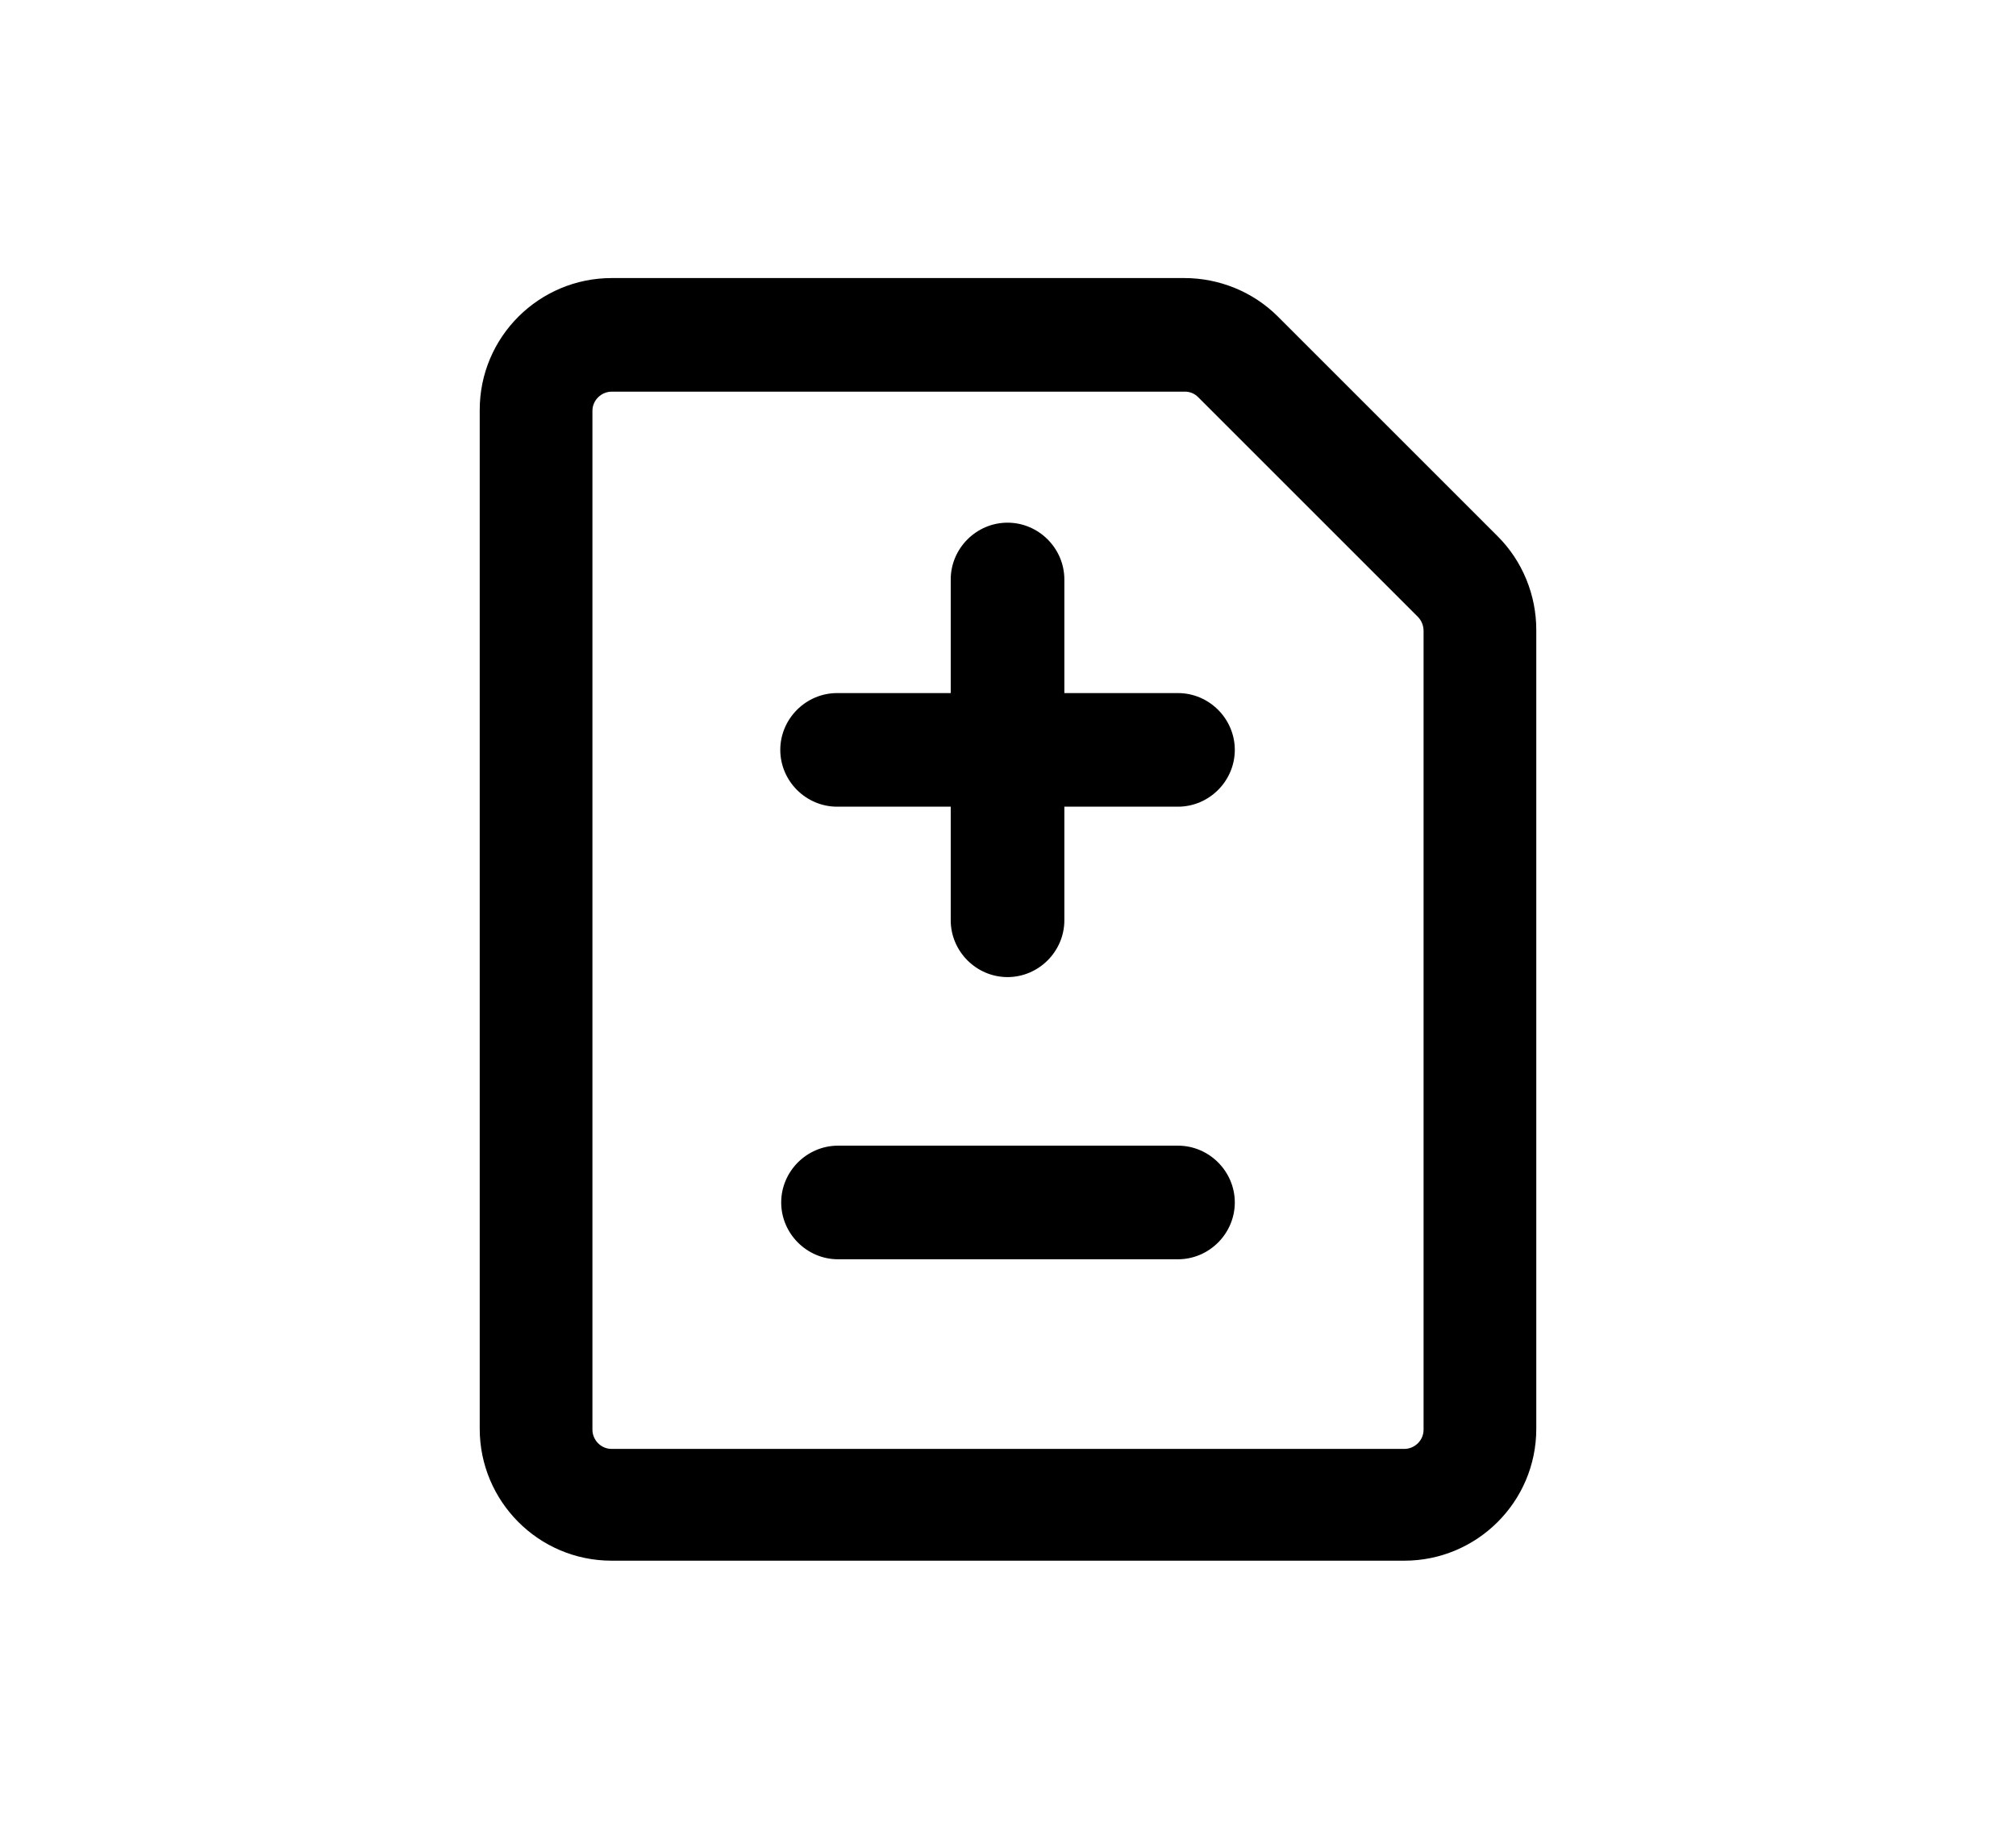
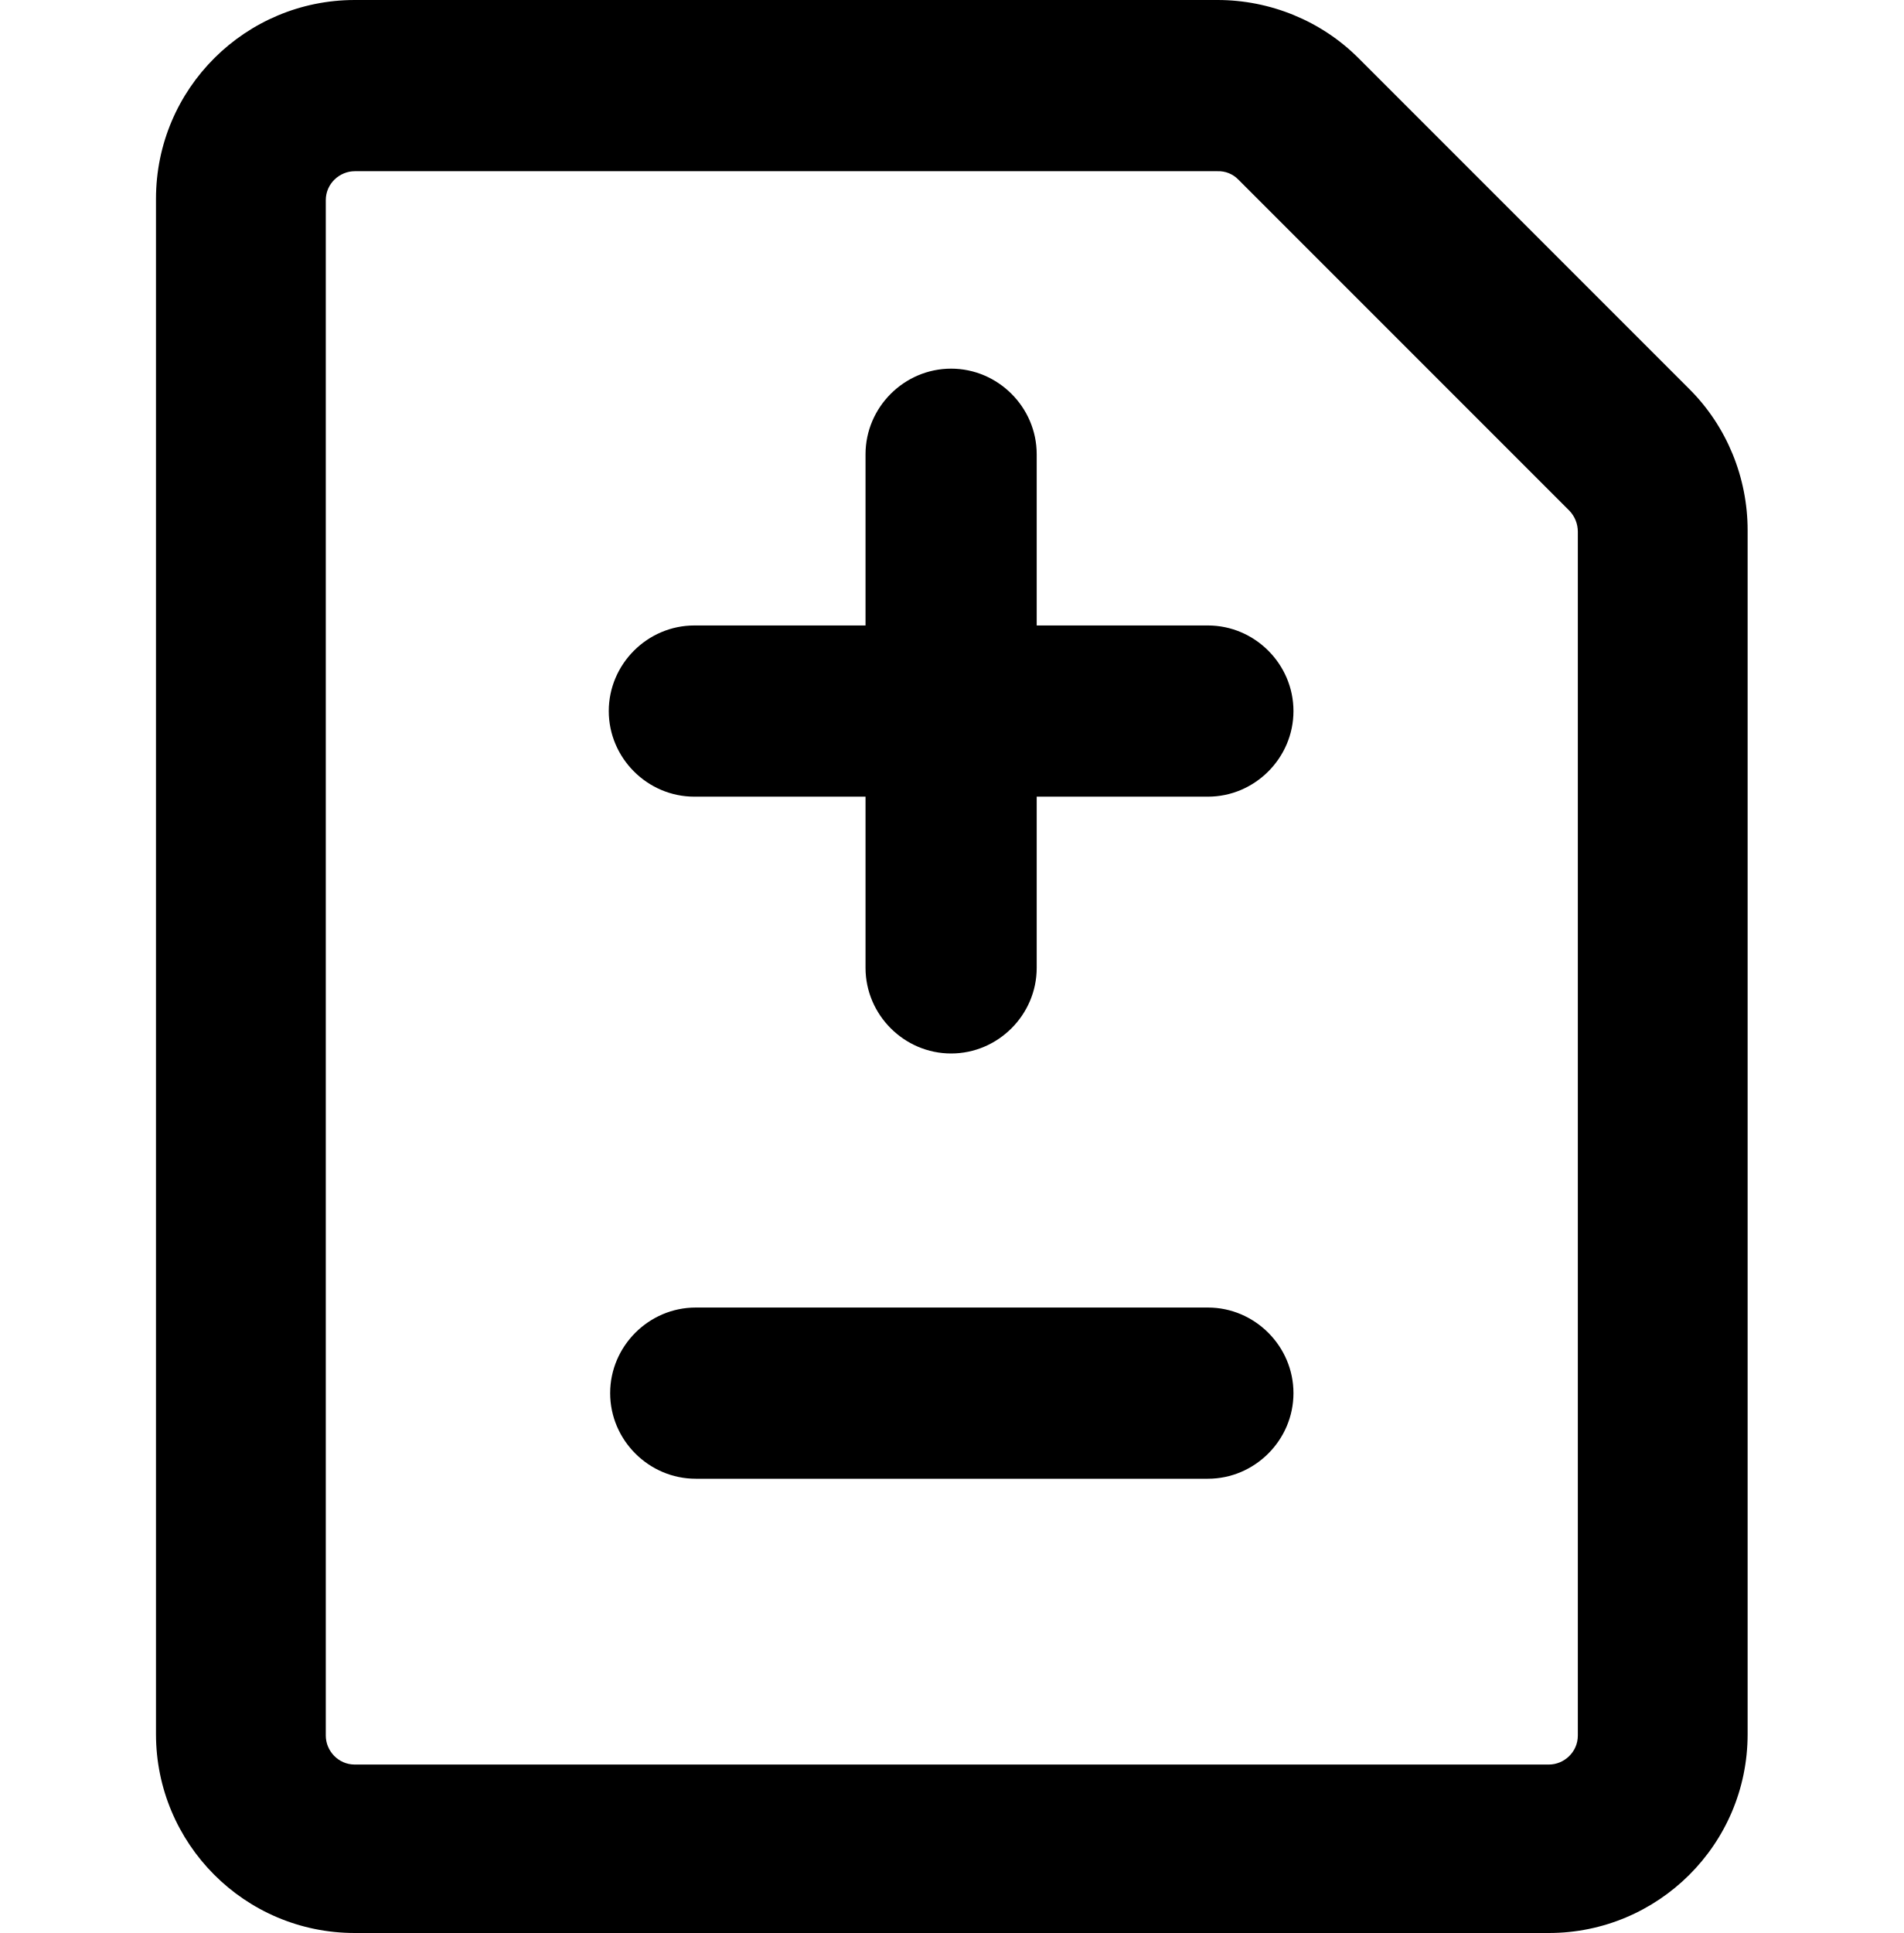
- <svg xmlns="http://www.w3.org/2000/svg" width="22" height="20.07" viewBox="0 0 22 20.07">
-   <svg x="5.235" y="3.035" width="11.53" height="14" viewBox="0 0 11.53 14">
+ <svg xmlns="http://www.w3.org/2000/svg" width="13.79" height="14" viewBox="0 0 13.79 14">
+   <svg x="1.13" y="0" width="11.53" height="14" viewBox="0 0 11.53 14">
    <path fill="currentColor" stroke-miterlimit="10" d="M0 1.44C0 .64.65 0 1.44 0h6.25c.38 0 .75.15 1.02.42l2.4 2.4c.27.27.42.64.42 1.02v8.72c0 .8-.65 1.44-1.44 1.44H1.44C.64 14 0 13.35 0 12.56zm1.44-.2c-.11 0-.21.09-.21.21v11.12c0 .11.09.21.21.21h8.65c.11 0 .21-.09.21-.21V3.85a.22.22 0 0 0-.06-.15l-2.4-2.4a.2.2 0 0 0-.15-.06zm4.94 2.05v1.24h1.24c.34 0 .62.28.62.62s-.28.62-.62.62H6.38v1.24c0 .34-.28.62-.62.62s-.62-.28-.62-.62V5.77H3.9c-.34 0-.62-.28-.62-.62s.28-.62.62-.62h1.24V3.29c0-.34.28-.62.62-.62s.62.28.62.62M3.91 9.47h3.71c.34 0 .62.28.62.62s-.28.62-.62.62H3.91c-.34 0-.62-.28-.62-.62s.28-.62.62-.62" font-family="none" font-size="none" font-weight="none" style="mix-blend-mode:normal" text-anchor="none" />
  </svg>
</svg>
